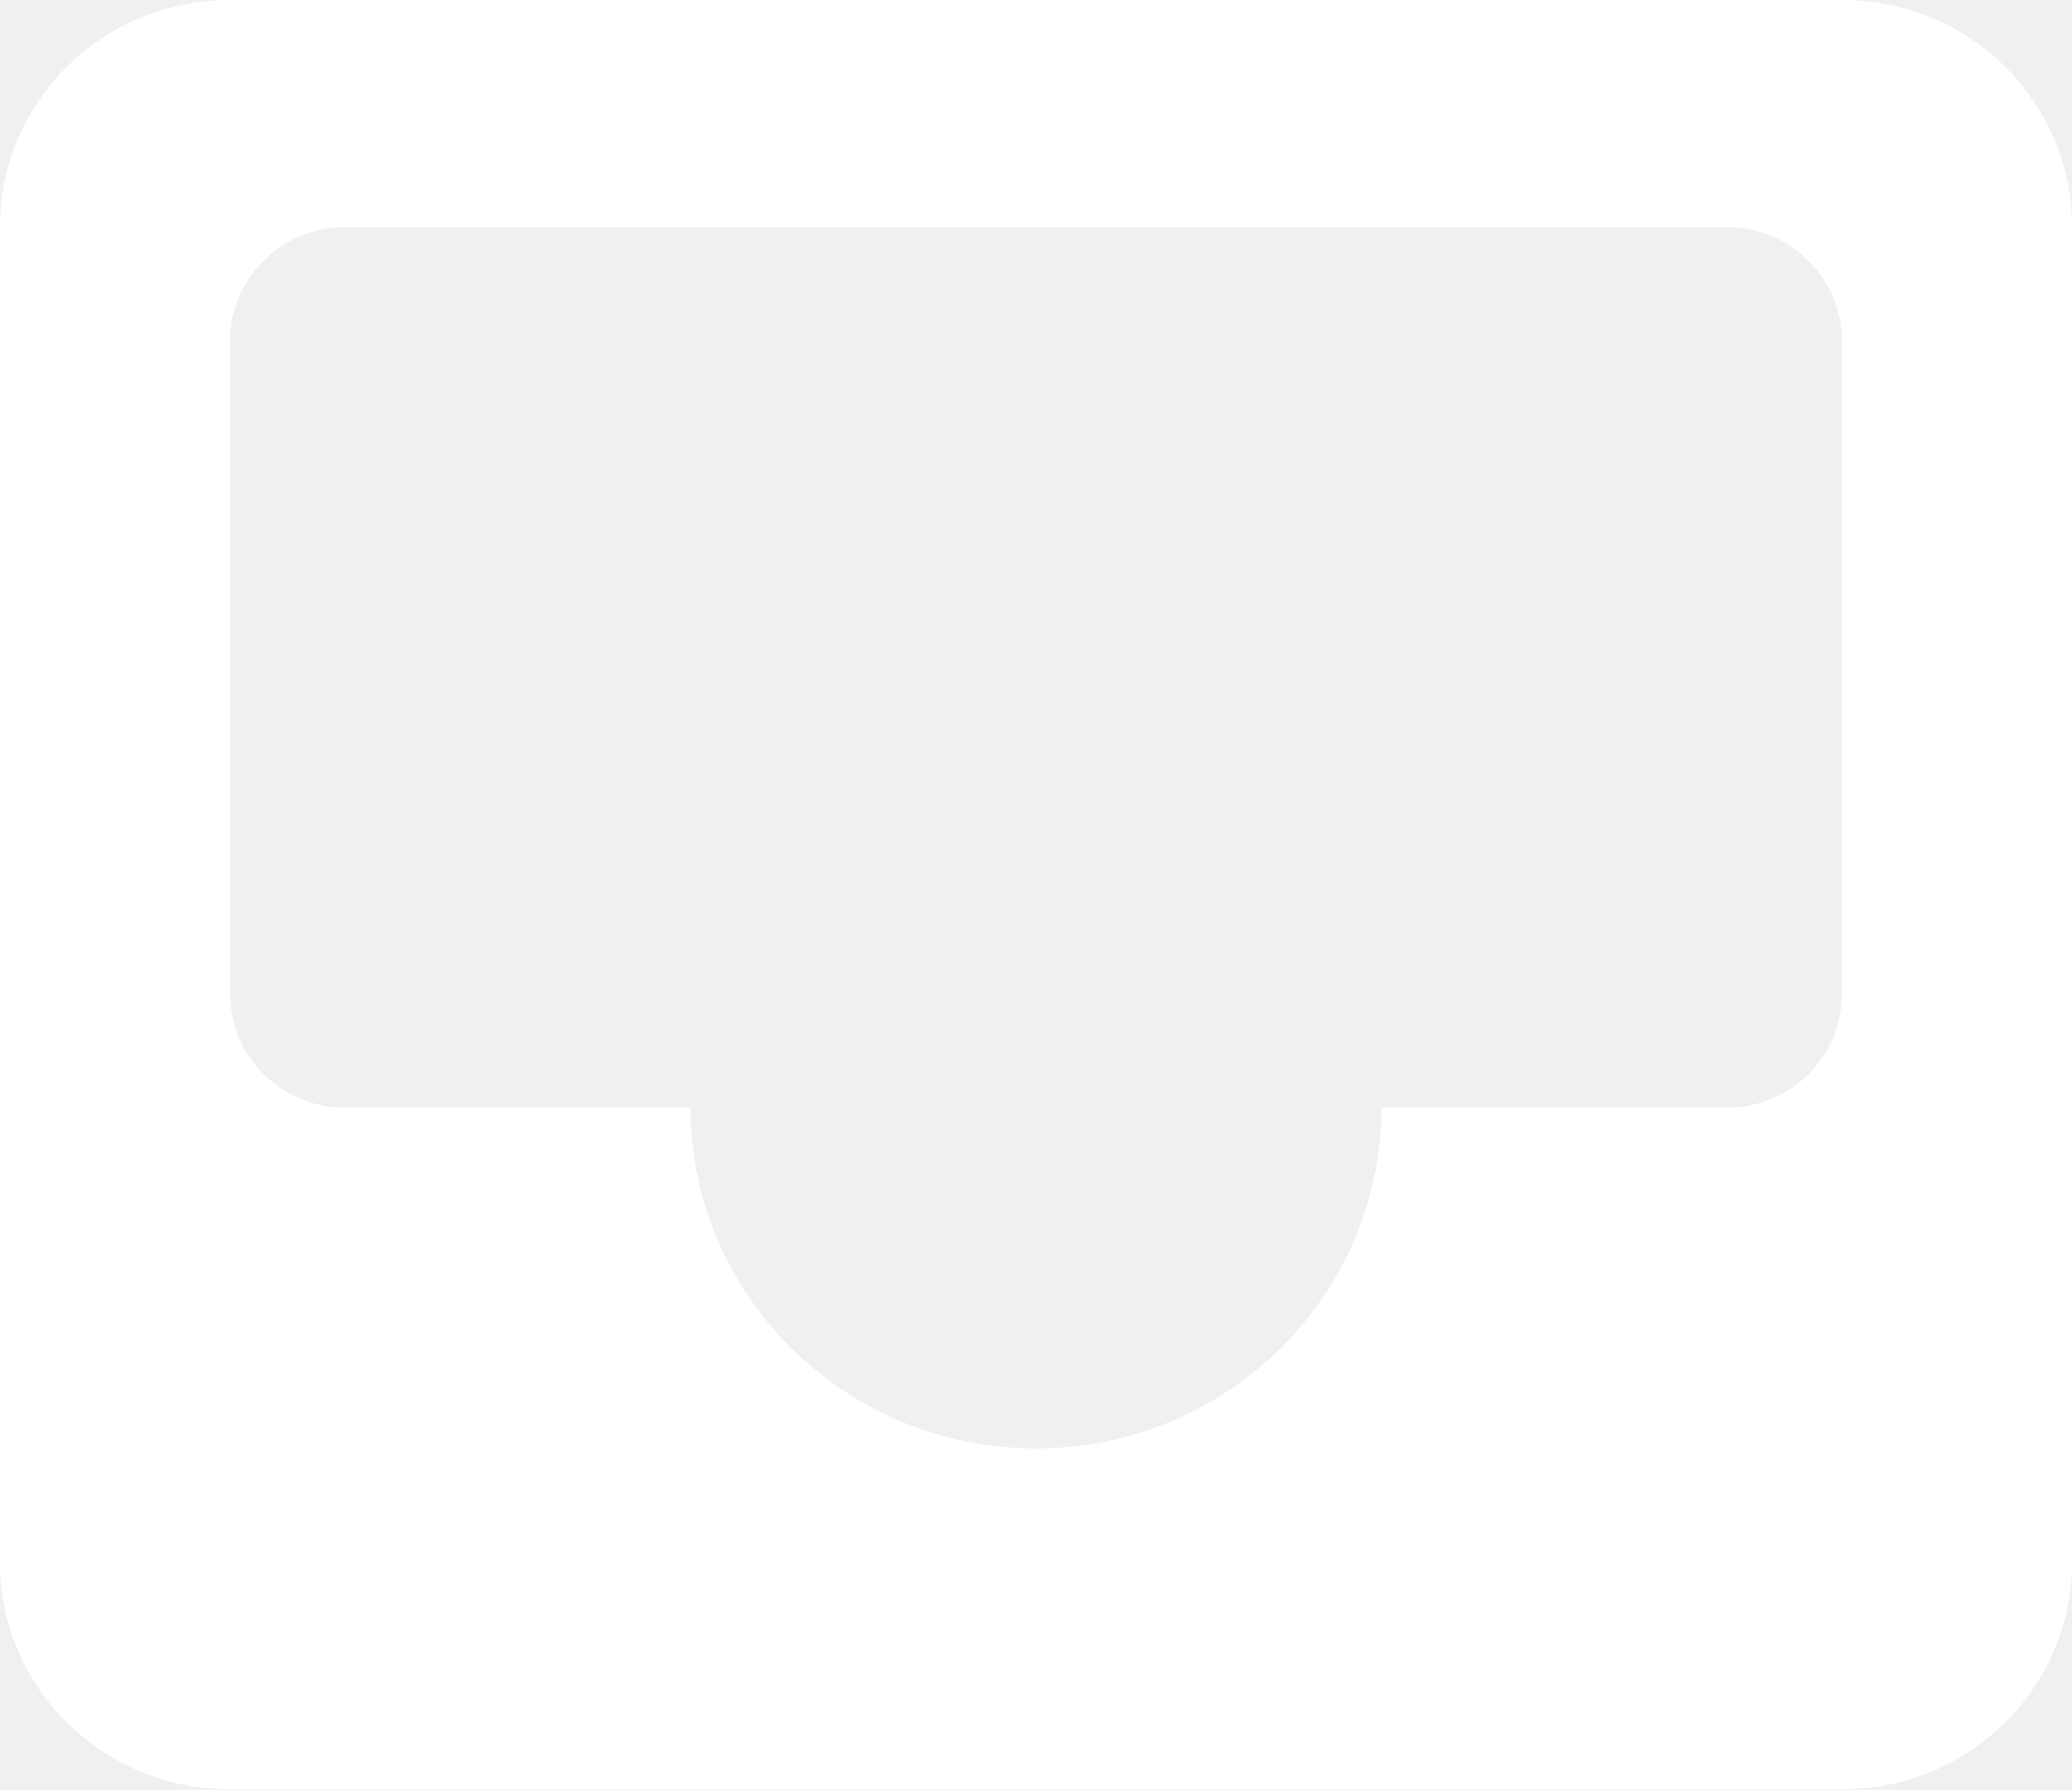
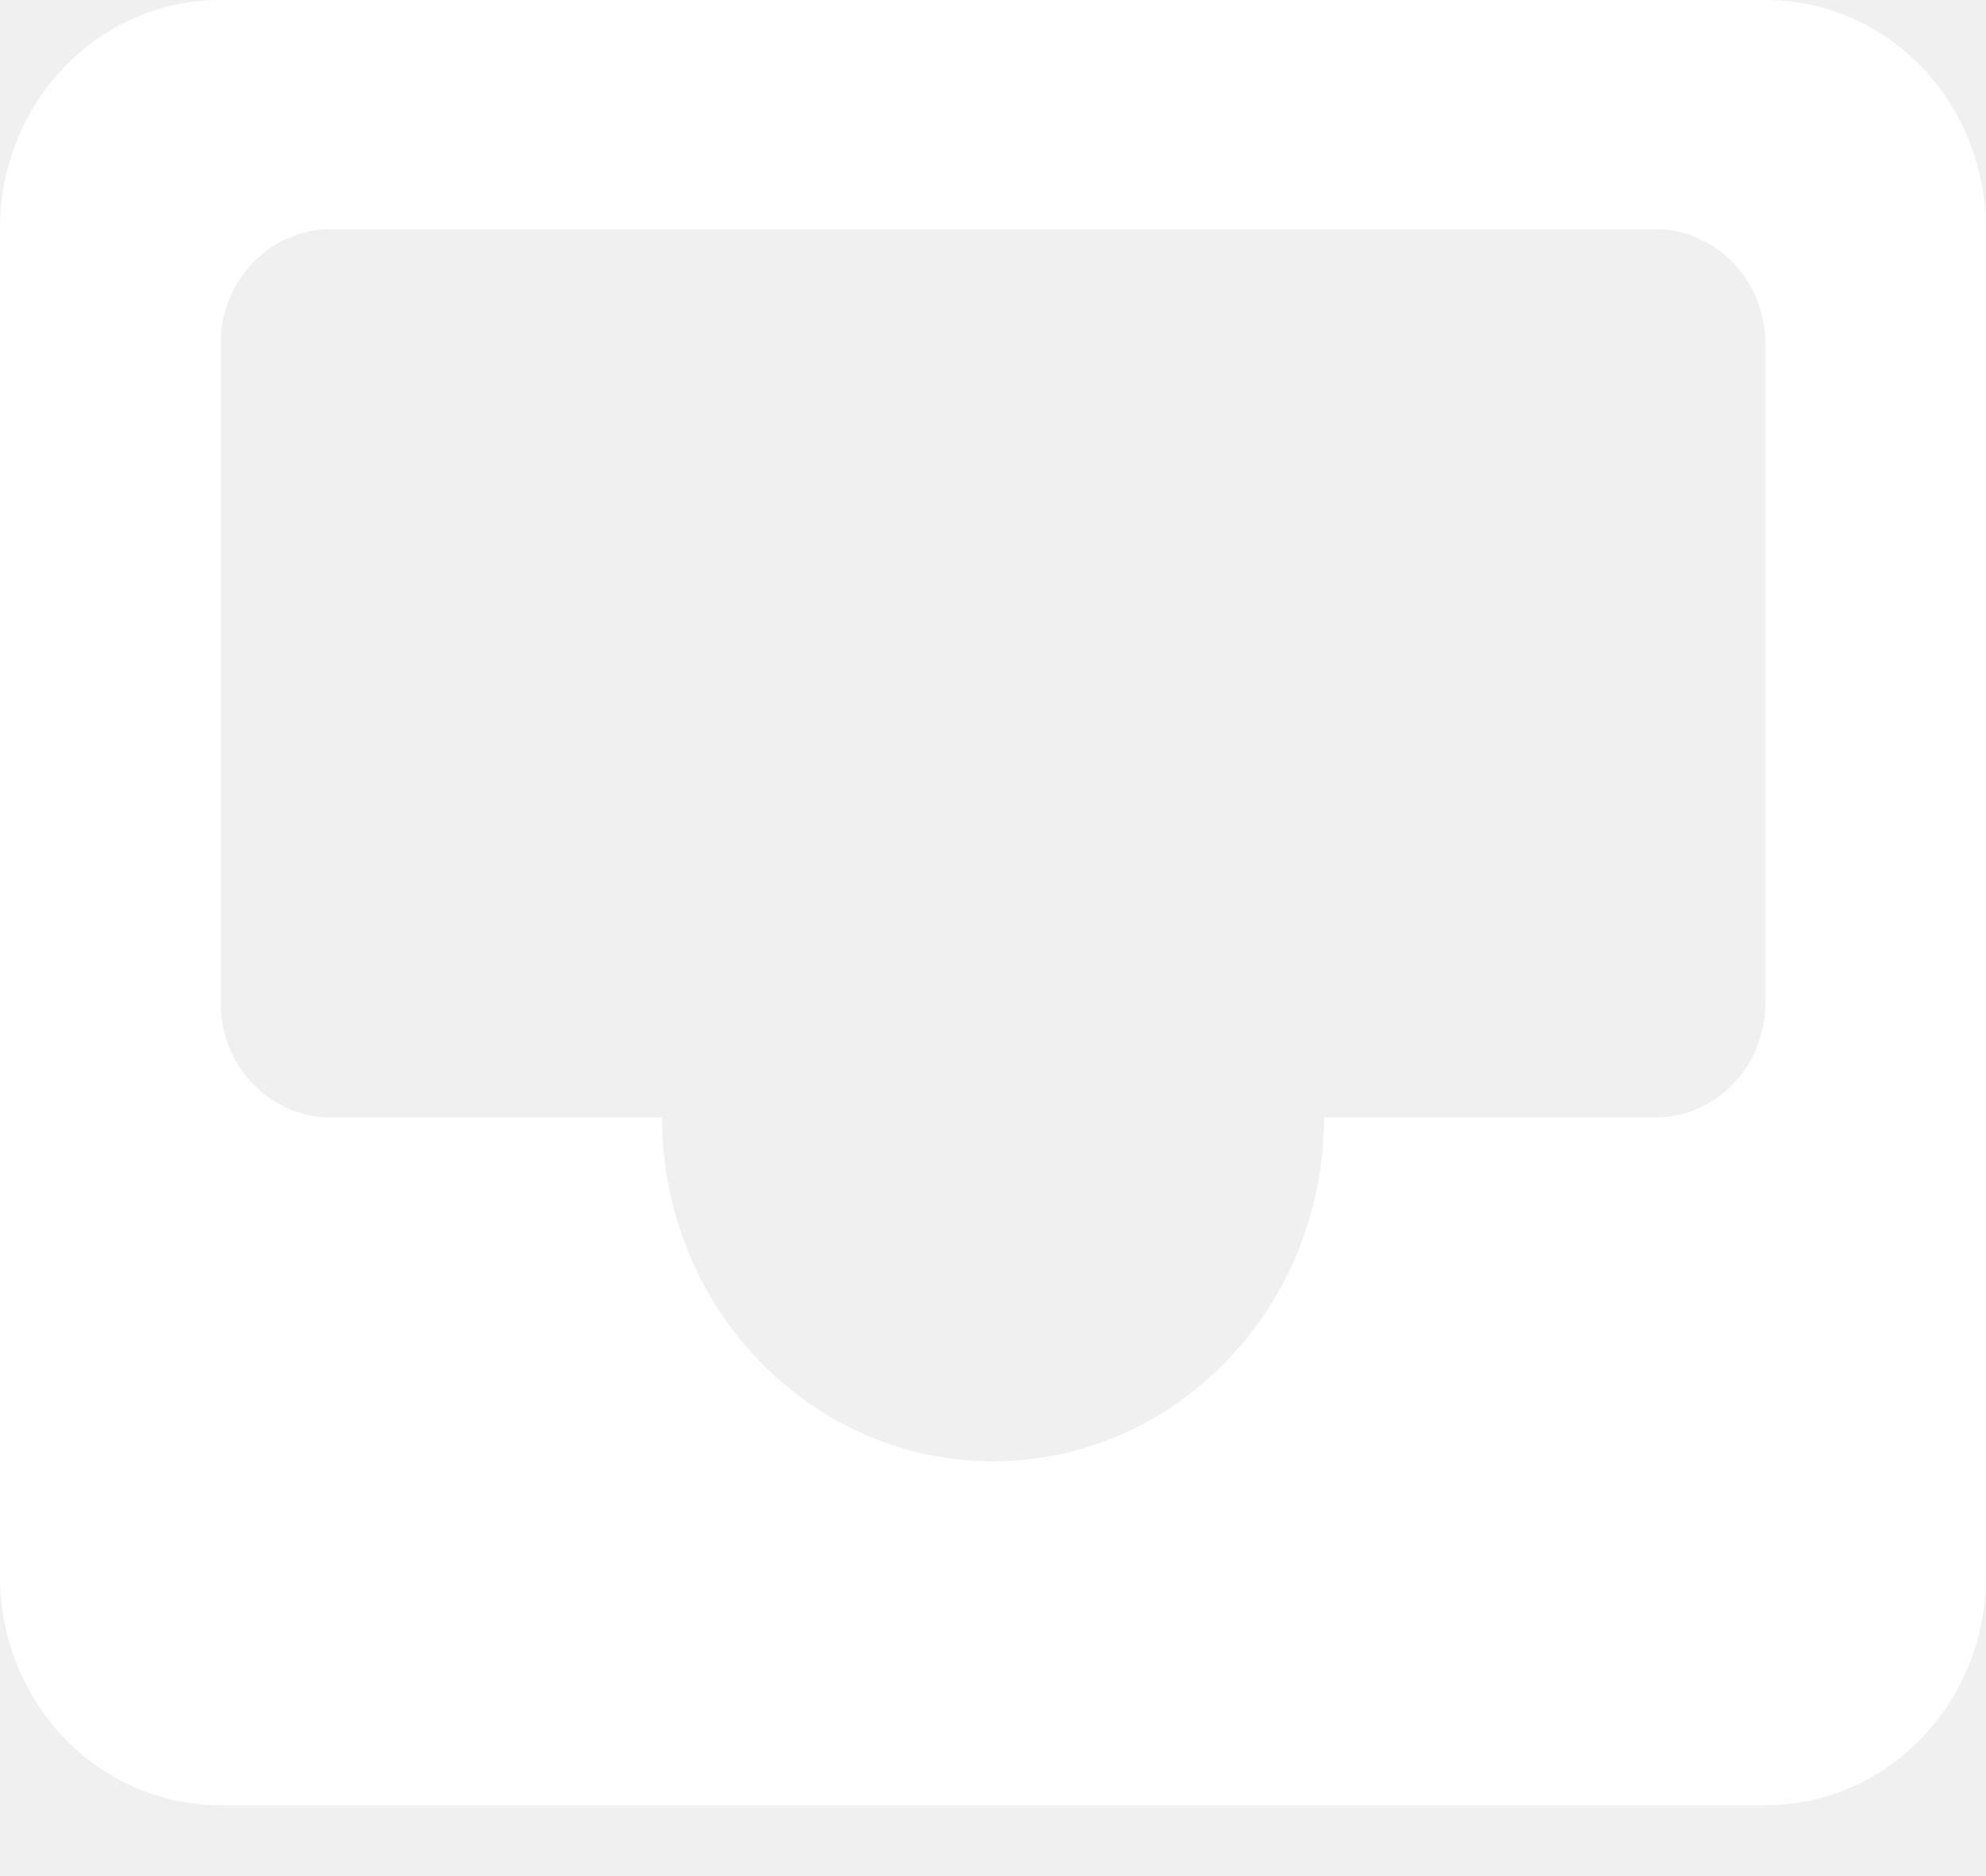
- <svg xmlns="http://www.w3.org/2000/svg" width="22px" height="19px" viewBox="0 0 22 19" version="1.1">
-   <g id="Inbox/unread" stroke="none" stroke-width="1" fill="none" fill-rule="evenodd">
-     <g id="Inbox-mobile:-Empty" transform="translate(-35, -746)" fill="#FFFFFF" fill-rule="nonzero">
-       <g id="App-dock-Copy" transform="translate(0, 733)">
-         <g id="Group-2" transform="translate(35, 12)">
-           <path d="M3.661,12.762 C2.994,12.762 2.444,12.224 2.444,11.561 L2.444,4.613 C2.444,3.954 2.989,3.413 3.661,3.413 L18.339,3.413 C19.006,3.413 19.556,3.95 19.556,4.613 L19.556,11.561 C19.556,12.22 19.011,12.762 18.339,12.762 L14.667,12.762 C14.667,14.761 13.025,16.381 11,16.381 C8.975,16.381 7.333,14.761 7.333,12.762 L3.661,12.762 Z M0,3.407 L0,17.593 C0,18.922 1.091,20 2.438,20 L19.562,20 C20.908,20 22,18.923 22,17.593 L22,3.407 C22,2.078 20.909,1 19.562,1 L2.438,1 C1.092,1 0,2.077 0,3.407 Z" id="Shape" />
+ <svg xmlns="http://www.w3.org/2000/svg" width="18px" height="17px" viewBox="0 0 18 17" version="1.1">
+   <g id="Mobile" stroke="none" stroke-width="1" fill="none" fill-rule="evenodd">
+     <g id="Inbox-(m):-Empty" transform="translate(-132, -746)" fill="#FFFFFF" fill-rule="nonzero">
+       <g id="Group-21" transform="translate(0, 734)">
+         <g id="Group-19" transform="translate(38, 12)">
+           <path d="M96.996,10.13 C96.45,10.13 96,9.667 96,9.096 L96,3.112 C96,2.545 96.446,2.078 96.996,2.078 L109.004,2.078 C109.55,2.078 110,2.541 110,3.112 L110,9.096 C110,9.663 109.554,10.13 109.004,10.13 L106,10.13 C106,11.851 104.657,13.247 103,13.247 C101.343,13.247 100,11.851 100,10.13 L96.996,10.13 Z M94,2.073 L94,14.291 C94,15.436 94.893,16.364 95.995,16.364 L110.005,16.364 C111.107,16.364 112,15.436 112,14.291 L112,2.073 C112,0.928 111.107,-1.17824942e-13 110.005,-1.17824942e-13 L95.995,-1.17824942e-13 C94.893,-1.17824942e-13 94,0.927 94,2.073 Z" id="Shape" />
        </g>
      </g>
    </g>
  </g>
</svg>
